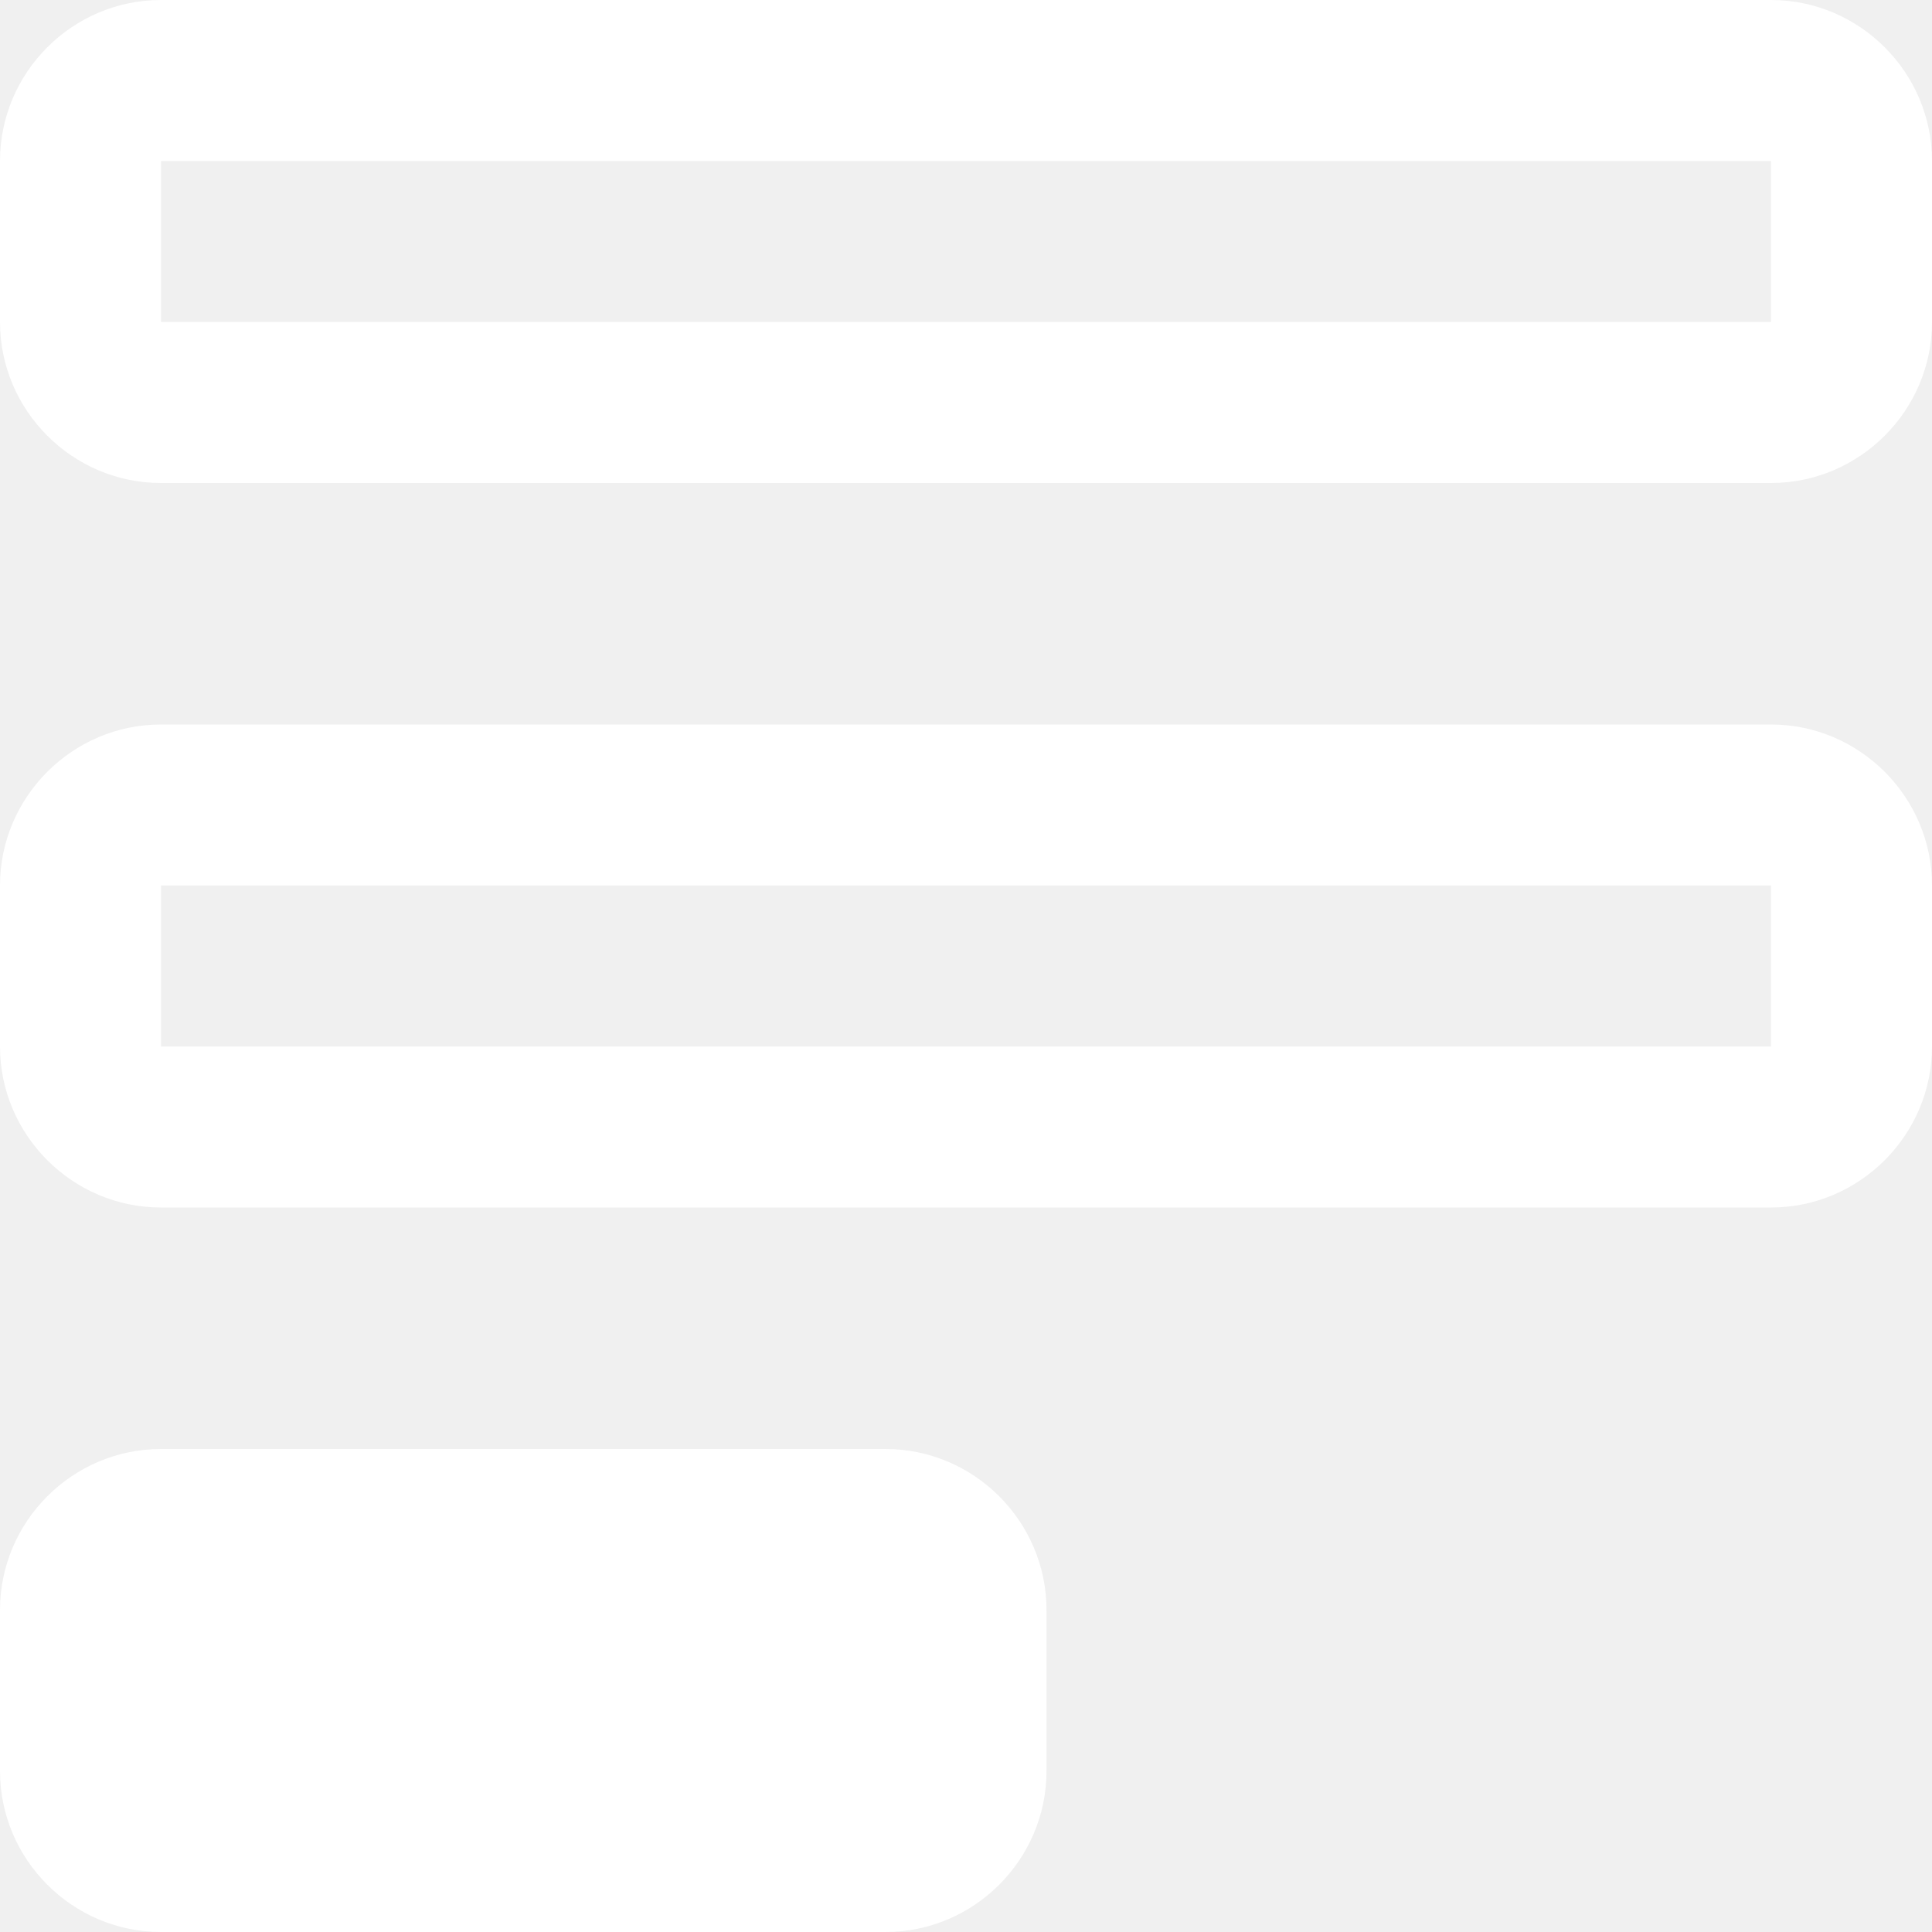
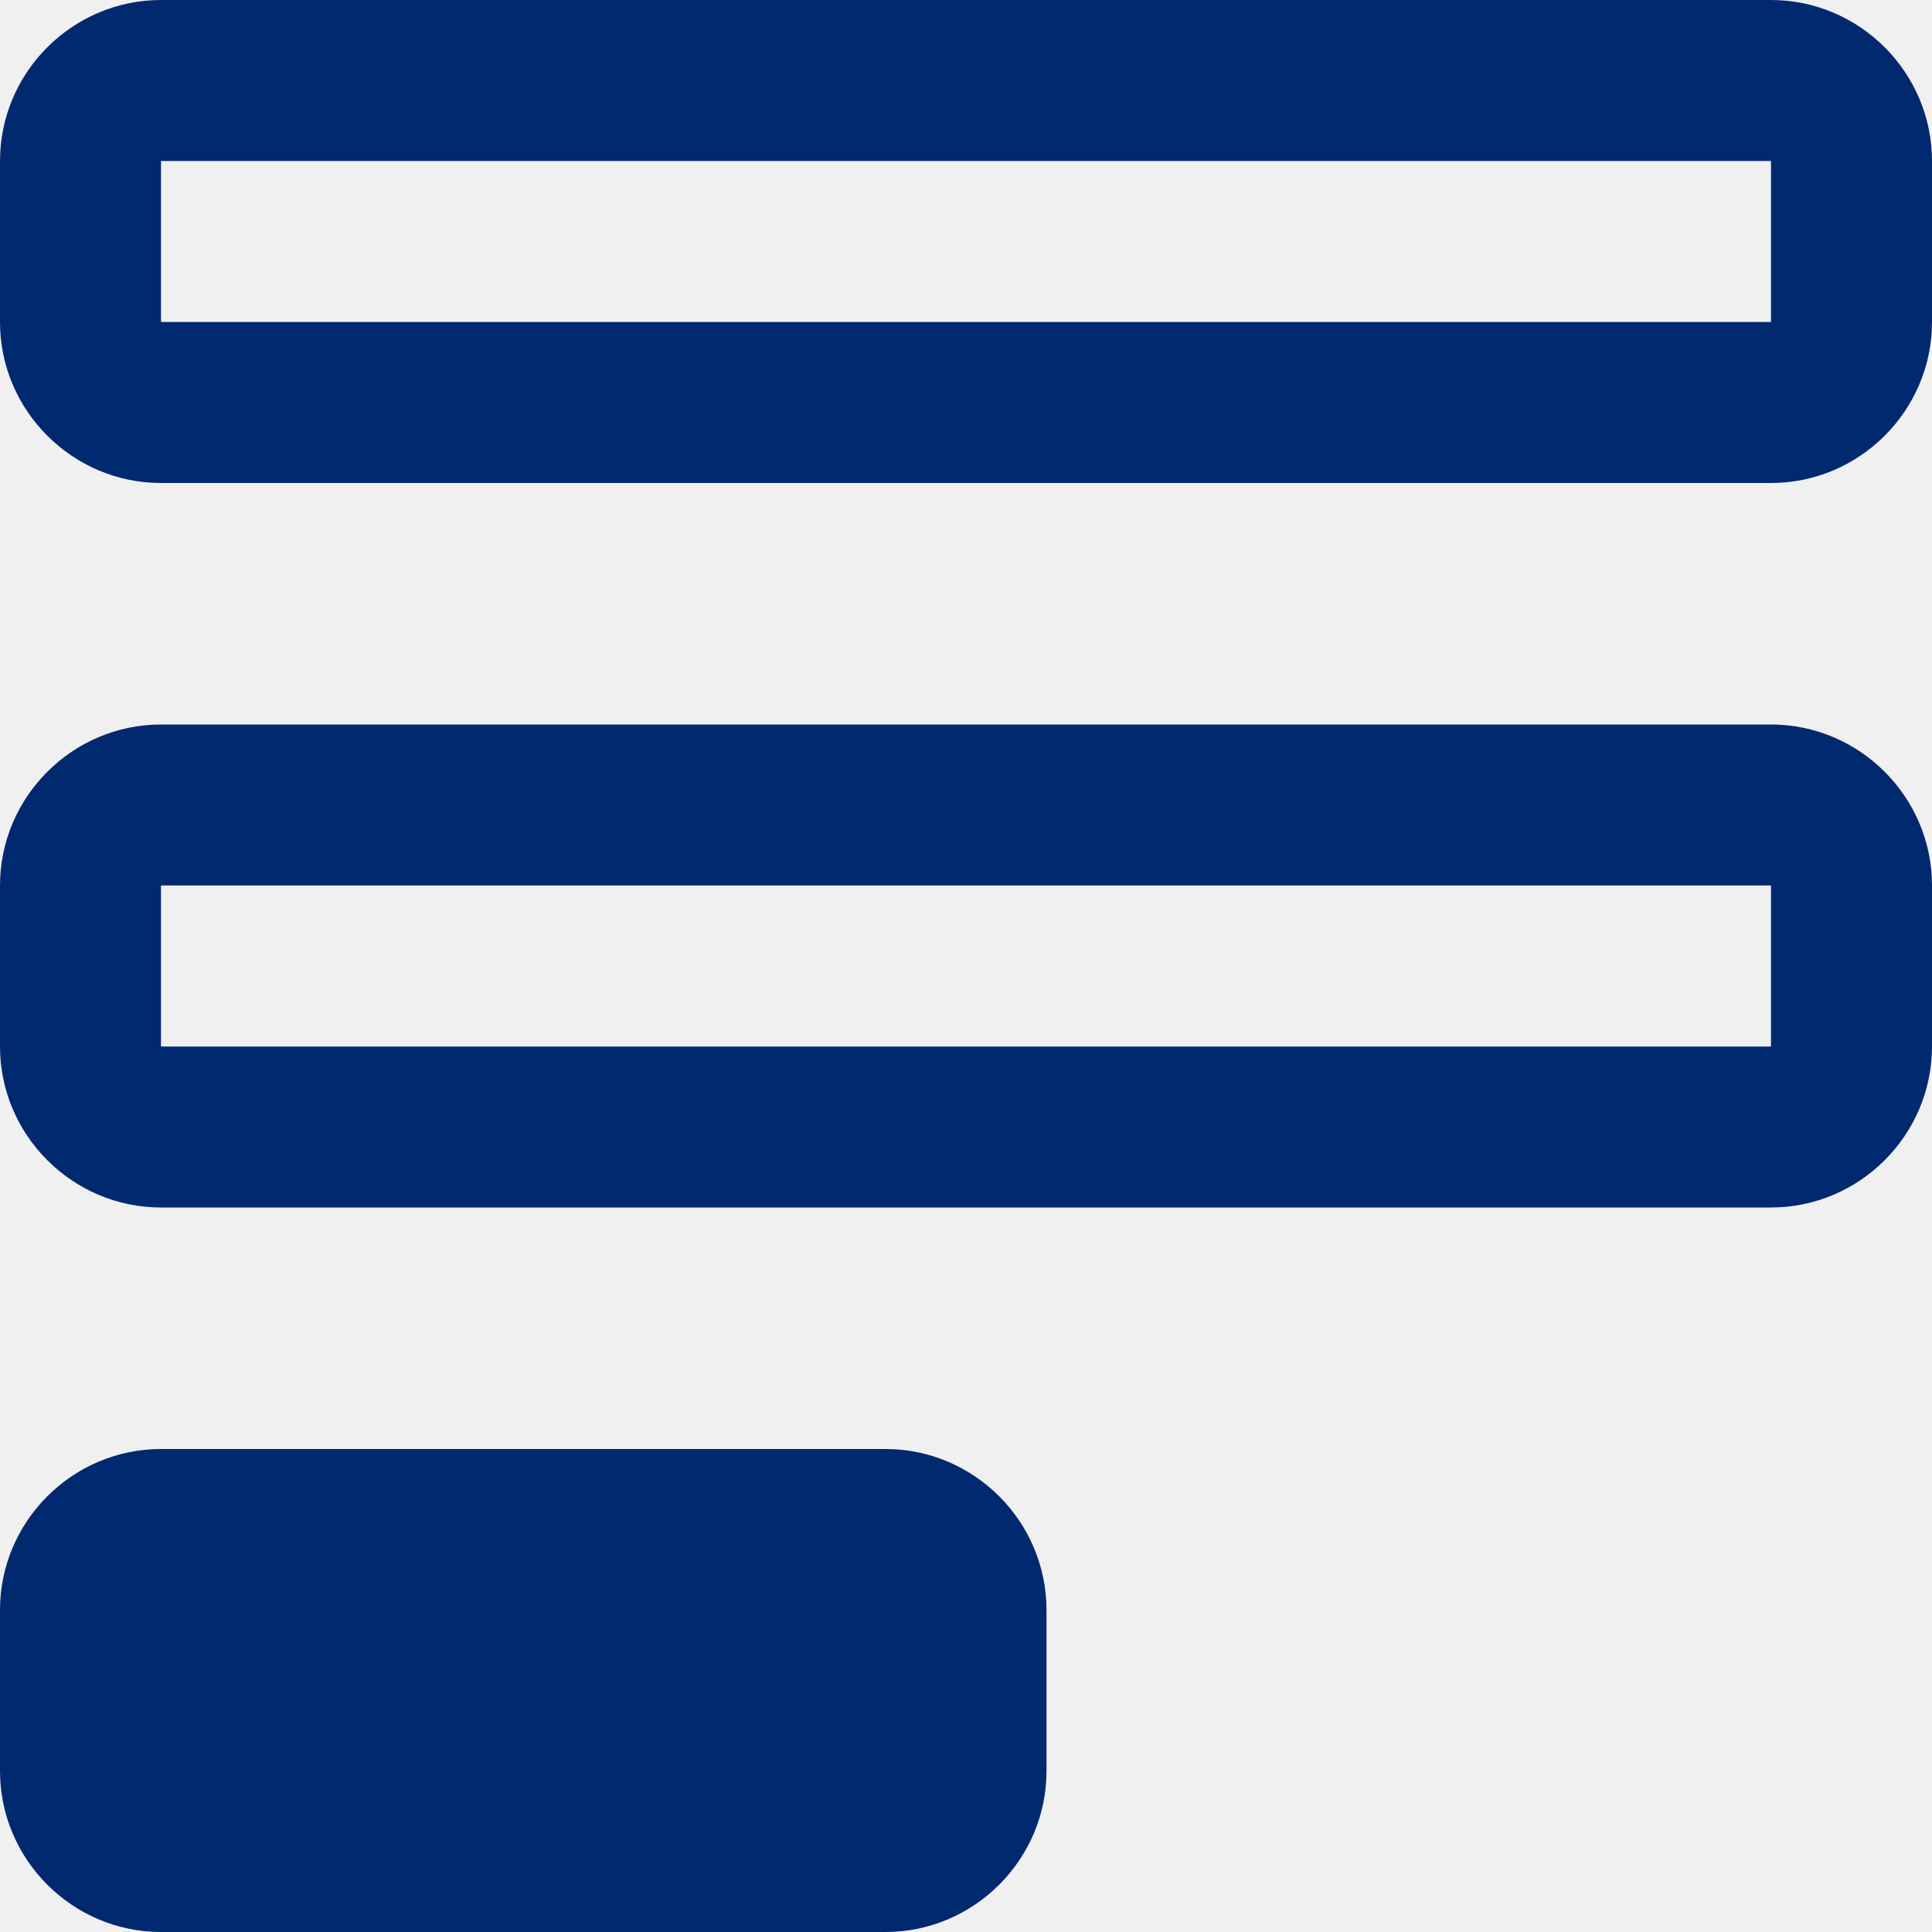
- <svg xmlns="http://www.w3.org/2000/svg" fill="#ffffff" version="1.1" id="Layer_1" width="20px" height="20px" viewBox="0 0 24 24" enable-background="new 0 0 24 24" xml:space="preserve">
+ <svg xmlns="http://www.w3.org/2000/svg" fill="#012970" version="1.1" id="Layer_1" width="20px" height="20px" viewBox="0 0 24 24" enable-background="new 0 0 24 24" xml:space="preserve">
  <g id="SVGRepo_bgCarrier" stroke-width="0" />
  <g id="SVGRepo_tracerCarrier" stroke-linecap="round" stroke-linejoin="round" />
  <g id="SVGRepo_iconCarrier">
    <g>
      <g>
        <g>
          <path d="M22,6H2C0.9,6,0,5.1,0,4V2c0-1.1,0.9-2,2-2h20c1.1,0,2,0.9,2,2v2C24,5.1,23.1,6,22,6z M22,4v1V4L22,4L22,4z M2,2v2h20 l0-2H2z" />
        </g>
      </g>
      <g>
        <g>
          <path d="M22,15H2c-1.1,0-2-0.9-2-2v-2c0-1.1,0.9-2,2-2h20c1.1,0,2,0.9,2,2v2C24,14.1,23.1,15,22,15z M22,13v1V13L22,13L22,13z M2,11v2h20l0-2H2z" />
        </g>
      </g>
      <g>
        <g>
          <path d="M11,23H2c-0.5,0-1-0.5-1-1v-2c0-0.5,0.5-1,1-1h9c0.6,0,1,0.5,1,1v2C12,22.5,11.6,23,11,23z" />
        </g>
        <g>
          <path d="M11,24H2c-1.1,0-2-0.9-2-2v-2c0-1.1,0.9-2,2-2h9c1.1,0,2,0.9,2,2v2C13,23.1,12.1,24,11,24z M11,22v1V22L11,22L11,22z M2,20v2h9l0-2H2z" />
        </g>
      </g>
    </g>
  </g>
</svg>
